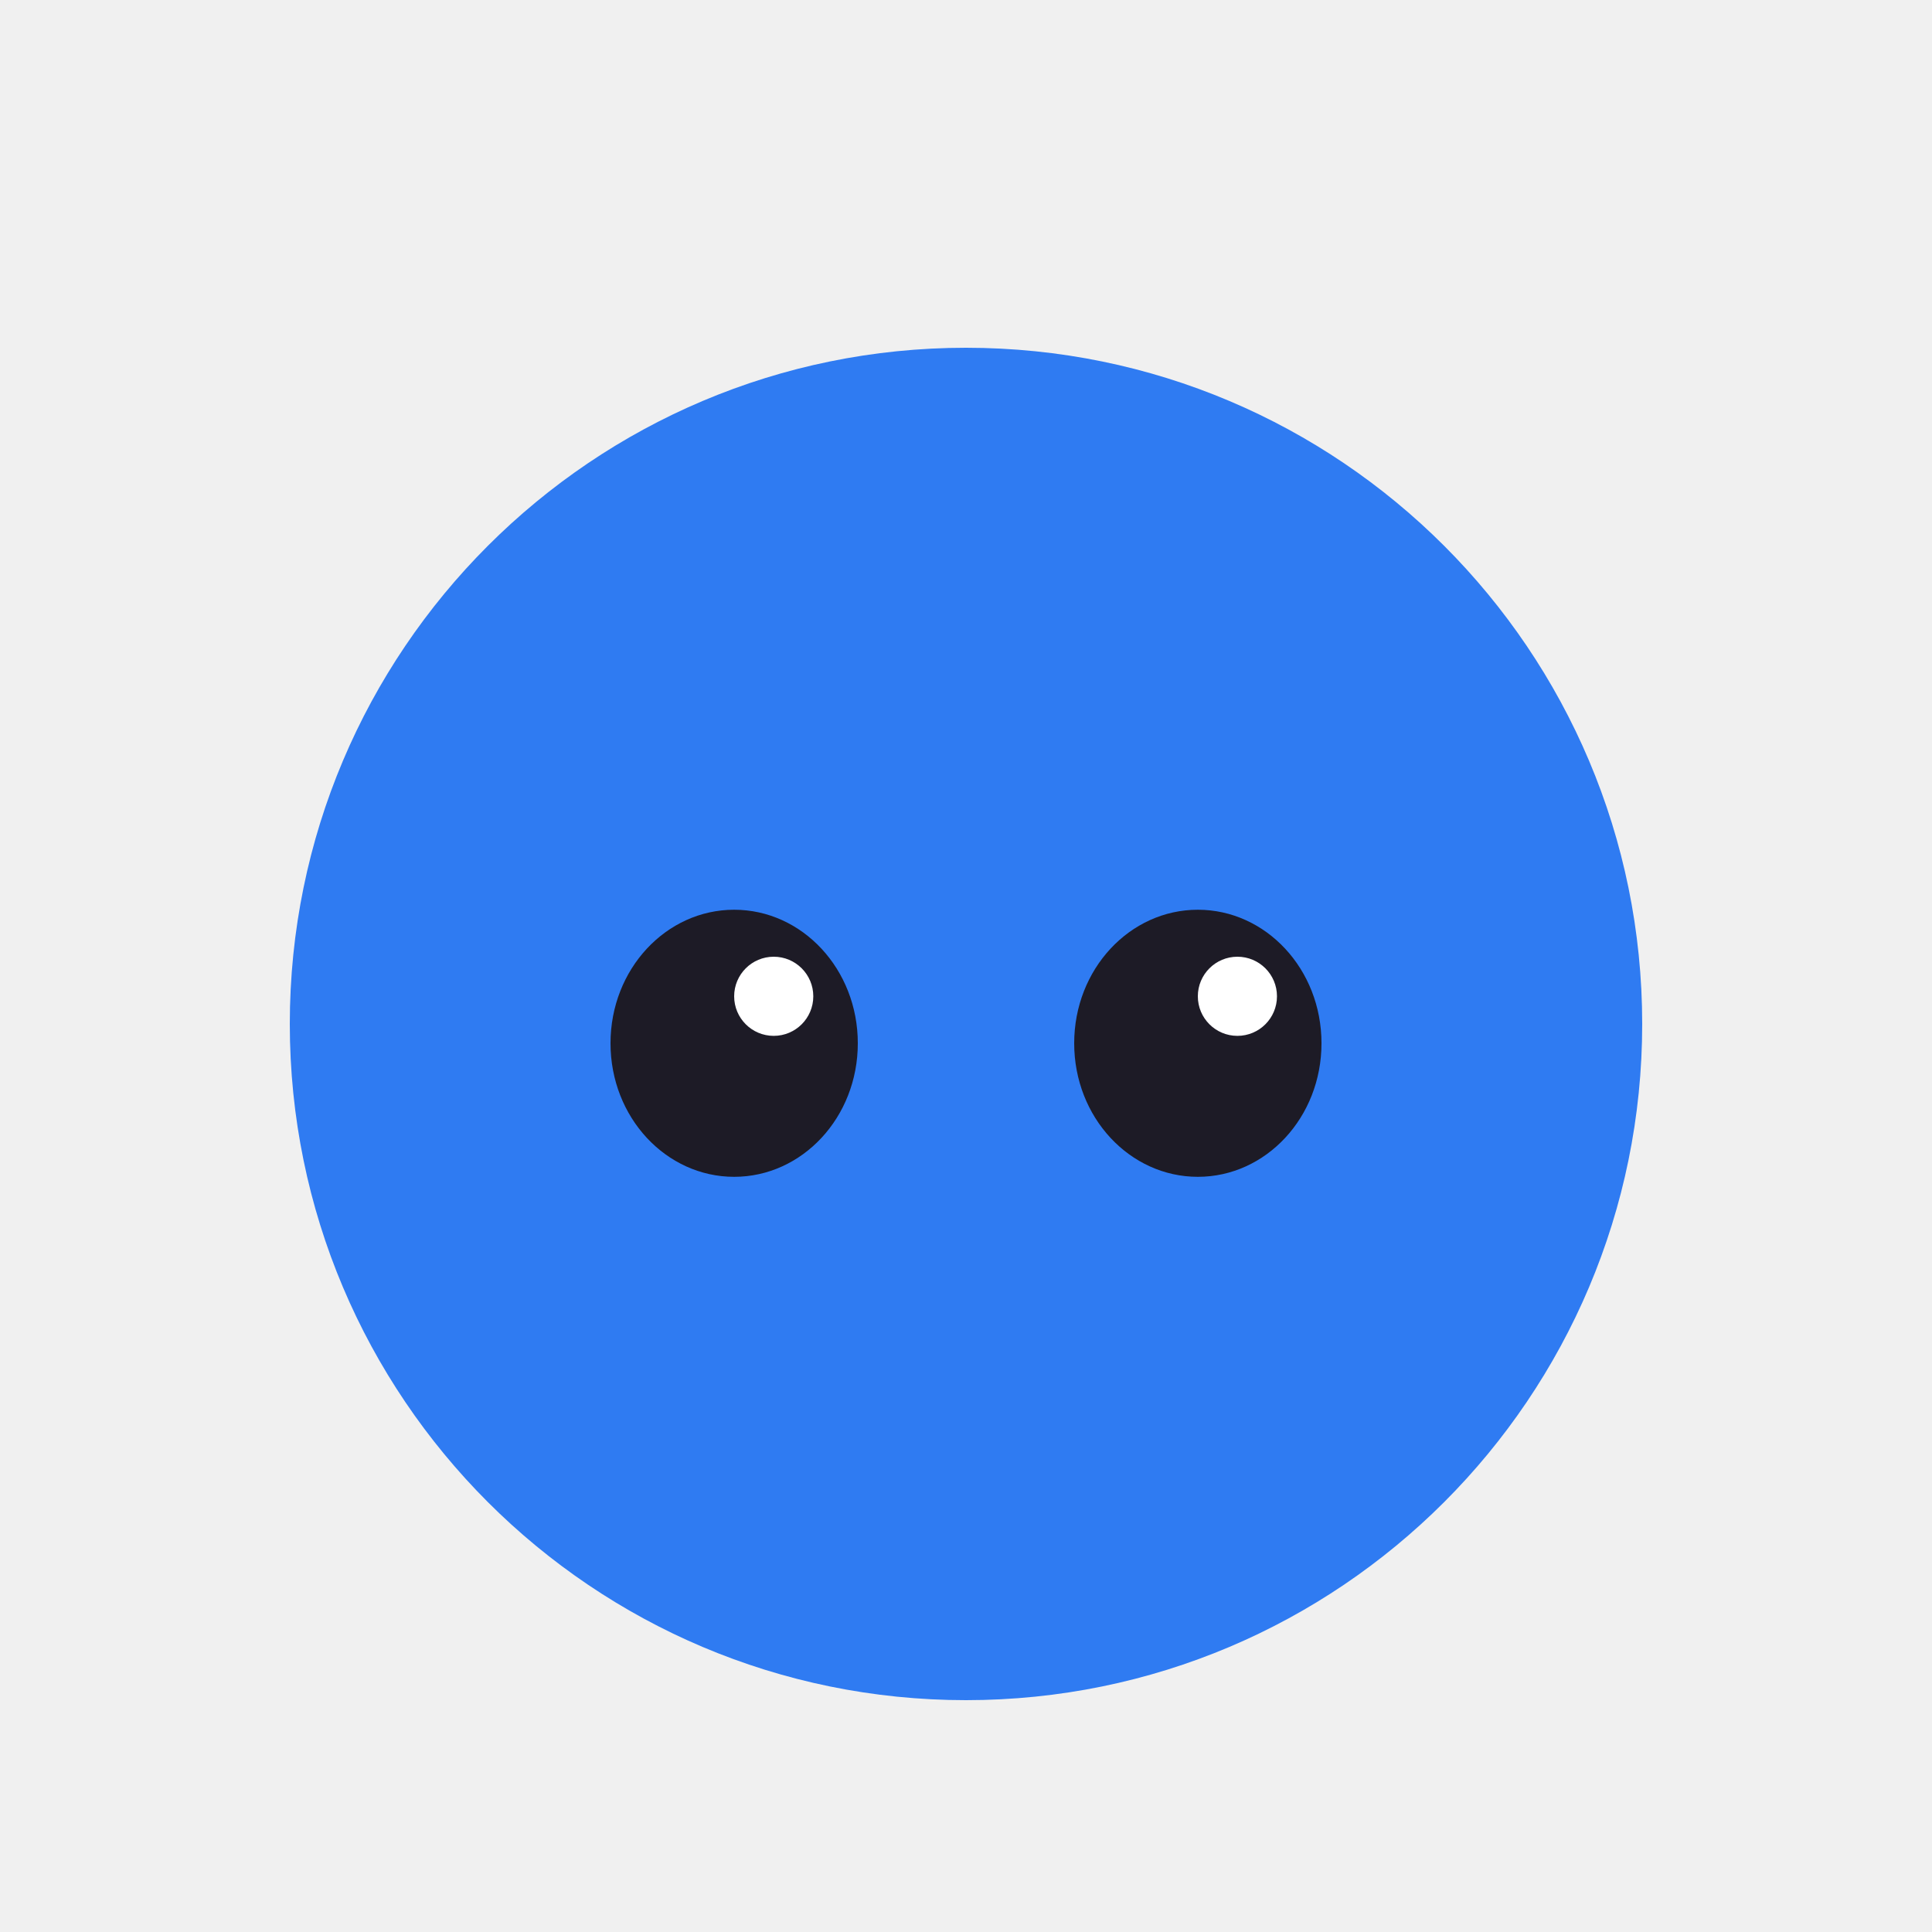
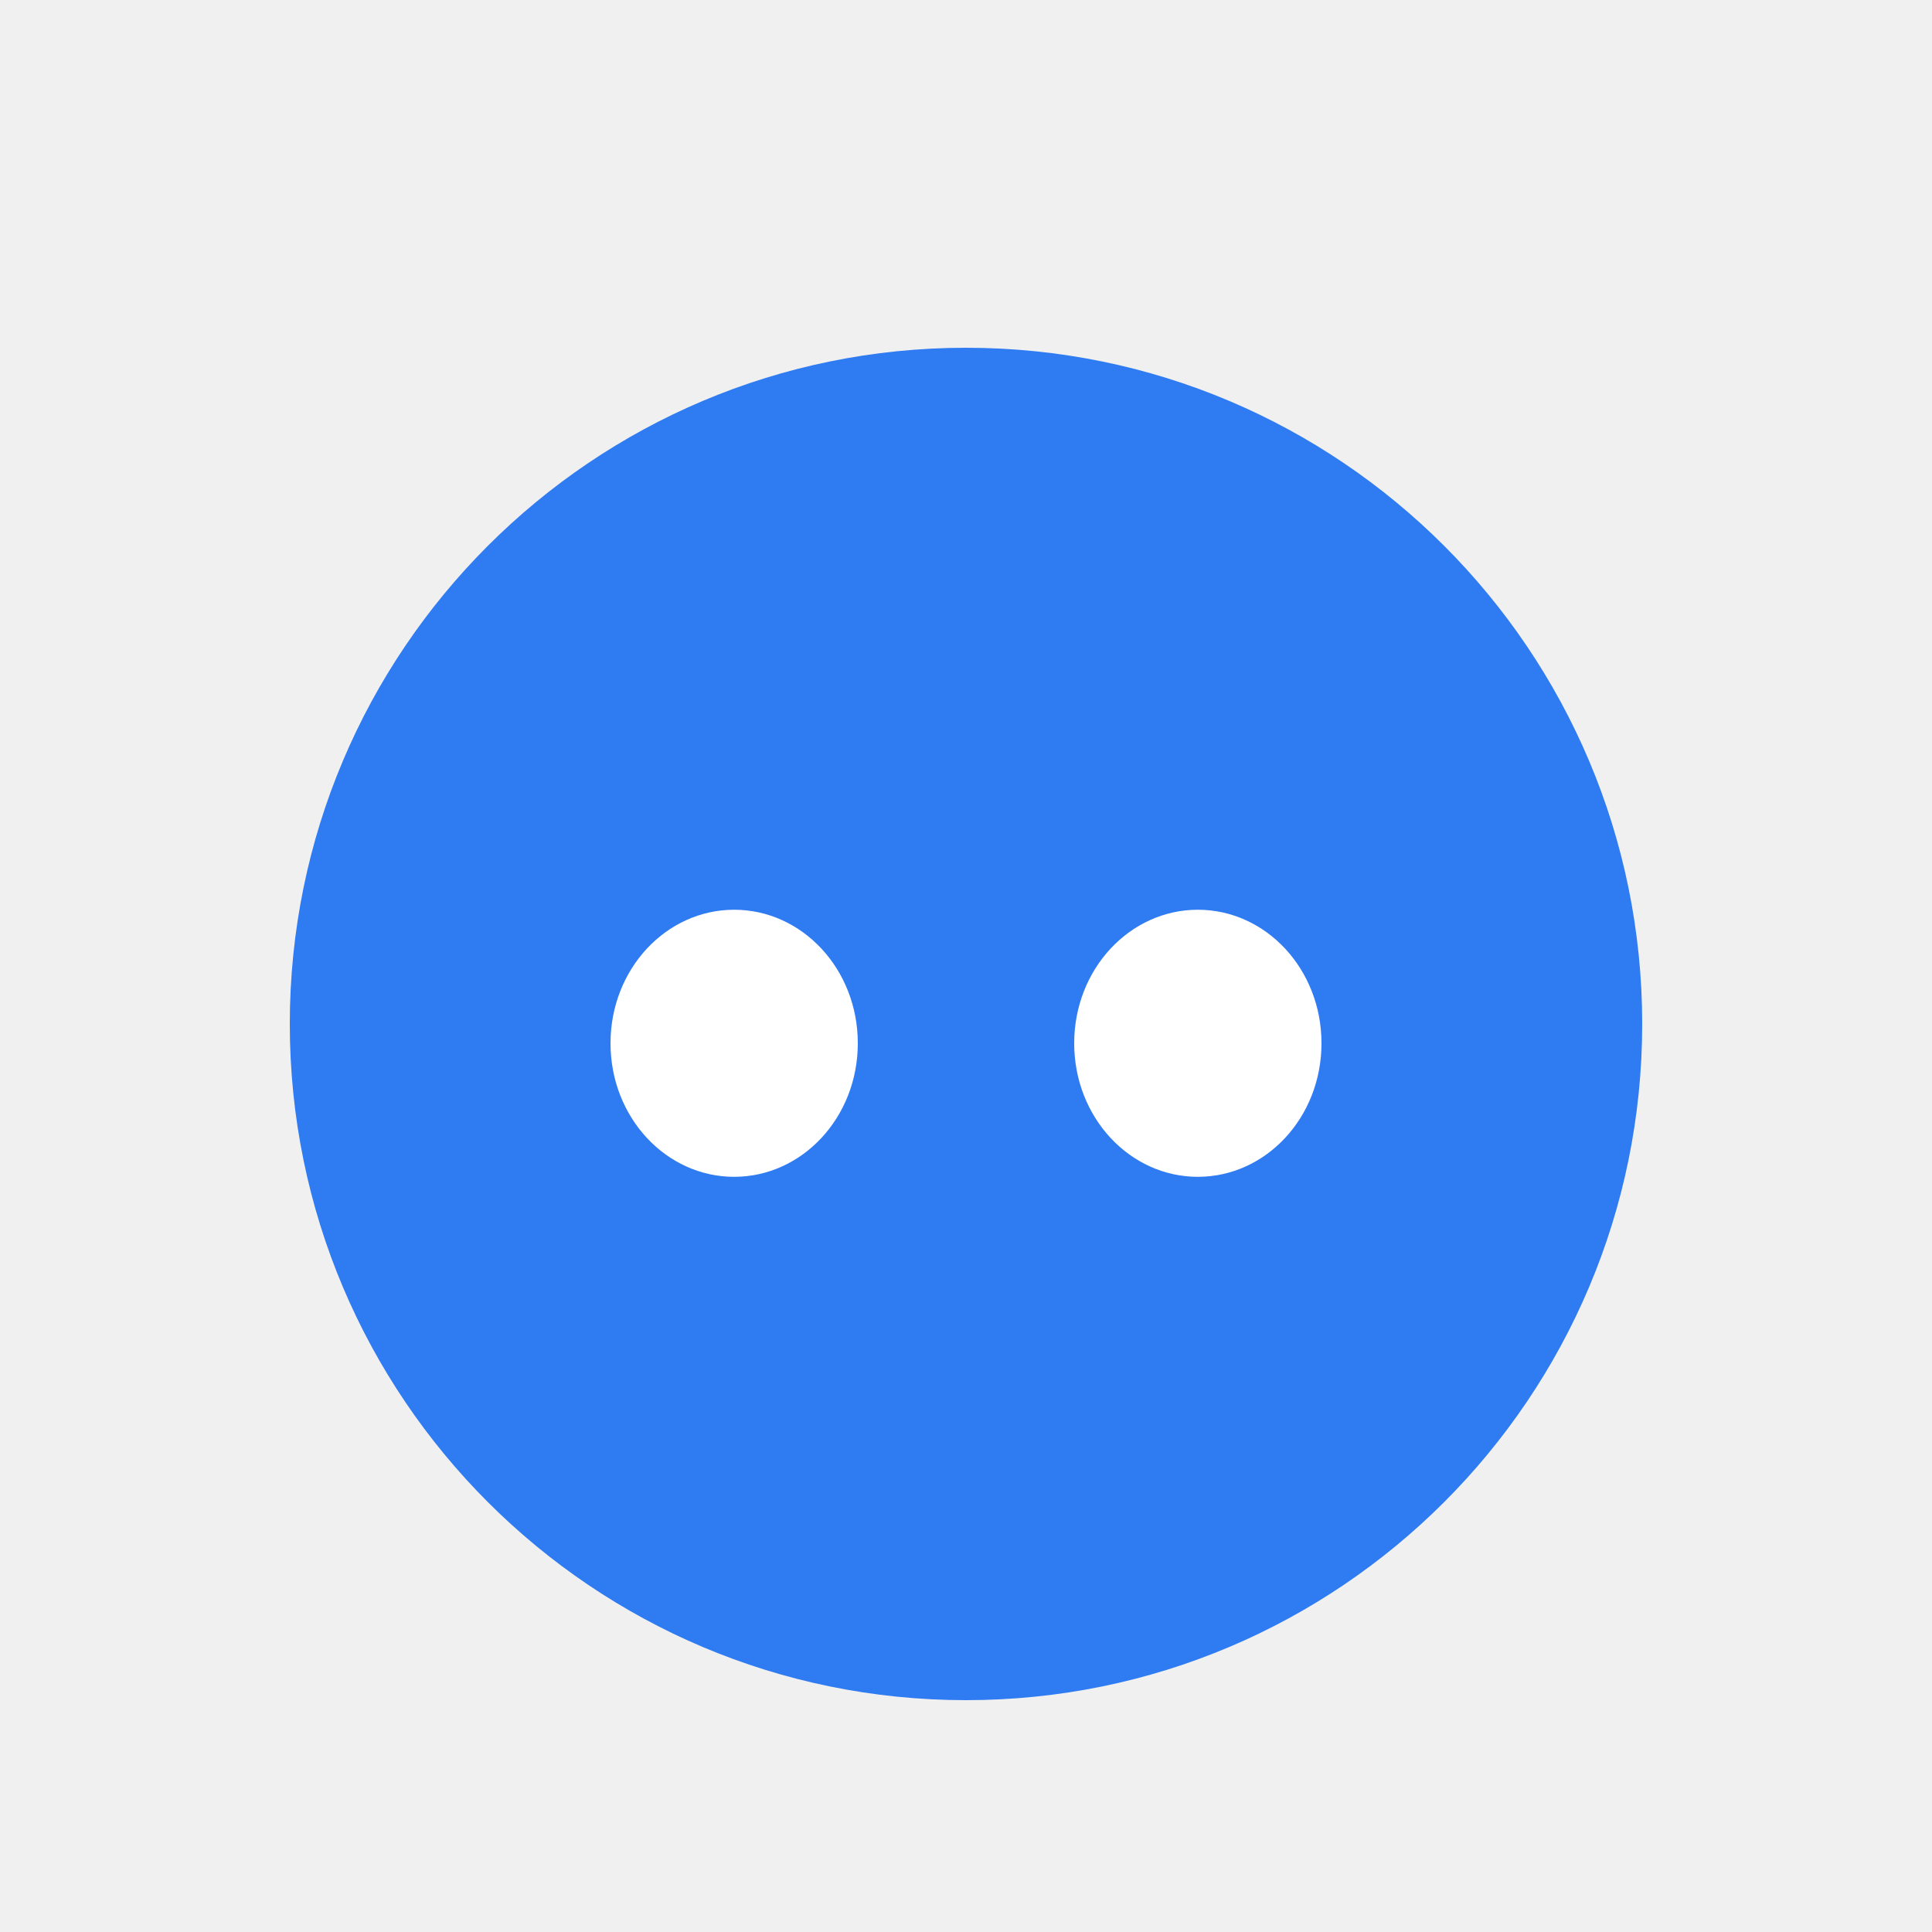
<svg xmlns="http://www.w3.org/2000/svg" class="dusk-bot" viewBox="0 0 100 100" color="#2f7bf2" width="400" height="400">
  <g class="bb">
    <path fill="#2f7bf2" d="M15 53a35 35 0 1 0 70 0a35 35 0 1 0 -70 0Z" />
    <g class="bg">
      <g transform="translate(50 54)">
        <ellipse fill="#ff4f86" cx="-16.8" cy="9.28" rx="5.12" ry="2.88" opacity="0" />
        <ellipse fill="#ff4f86" cx="16.8" cy="9.28" rx="5.12" ry="2.88" opacity="0" />
        <g transform="translate(-12 0) rotate(0) scale(6.4)">
-           <path fill="#1d1b26" d="M-1 0C-1 -0.6 -0.55 -1.08 0 -1.08C0.55 -1.08 1 -0.6 1 0C1 0.6 0.55 1.08 0 1.08C-0.55 1.08 -1 0.6 -1 0Z" />
+           <path fill="#fff" d="M-1 0C-1 -0.6 -0.55 -1.08 0 -1.08C0.55 -1.08 1 -0.6 1 0C1 0.6 0.55 1.08 0 1.08C-0.55 1.08 -1 0.6 -1 0Z" />
          <circle fill="#fff" cx=".32" cy="-.38" r=".32" opacity="1" />
        </g>
        <g transform="translate(12 0) rotate(0) scale(6.4)">
-           <path fill="#1d1b26" d="M-1 0C-1 -0.6 -0.55 -1.08 0 -1.08C0.55 -1.08 1 -0.6 1 0C1 0.6 0.55 1.08 0 1.08C-0.55 1.08 -1 0.6 -1 0Z" />
+           <path fill="#fff" d="M-1 0C-1 -0.6 -0.55 -1.08 0 -1.08C0.55 -1.08 1 -0.6 1 0C1 0.6 0.55 1.08 0 1.08C-0.55 1.08 -1 0.6 -1 0Z" />
          <circle fill="#fff" cx=".32" cy="-.38" r=".32" opacity="1" />
        </g>
-         <path fill="#1d1b26" stroke="#1d1b26" stroke-width="2.6" stroke-linecap="round" stroke-linejoin="round" transform="translate(0 14.16)" d="" />
+         <path fill="#fff" stroke="#fff" stroke-width="2.6" stroke-linecap="round" stroke-linejoin="round" transform="translate(0 14.16)" d="" />
      </g>
    </g>
  </g>
</svg>
